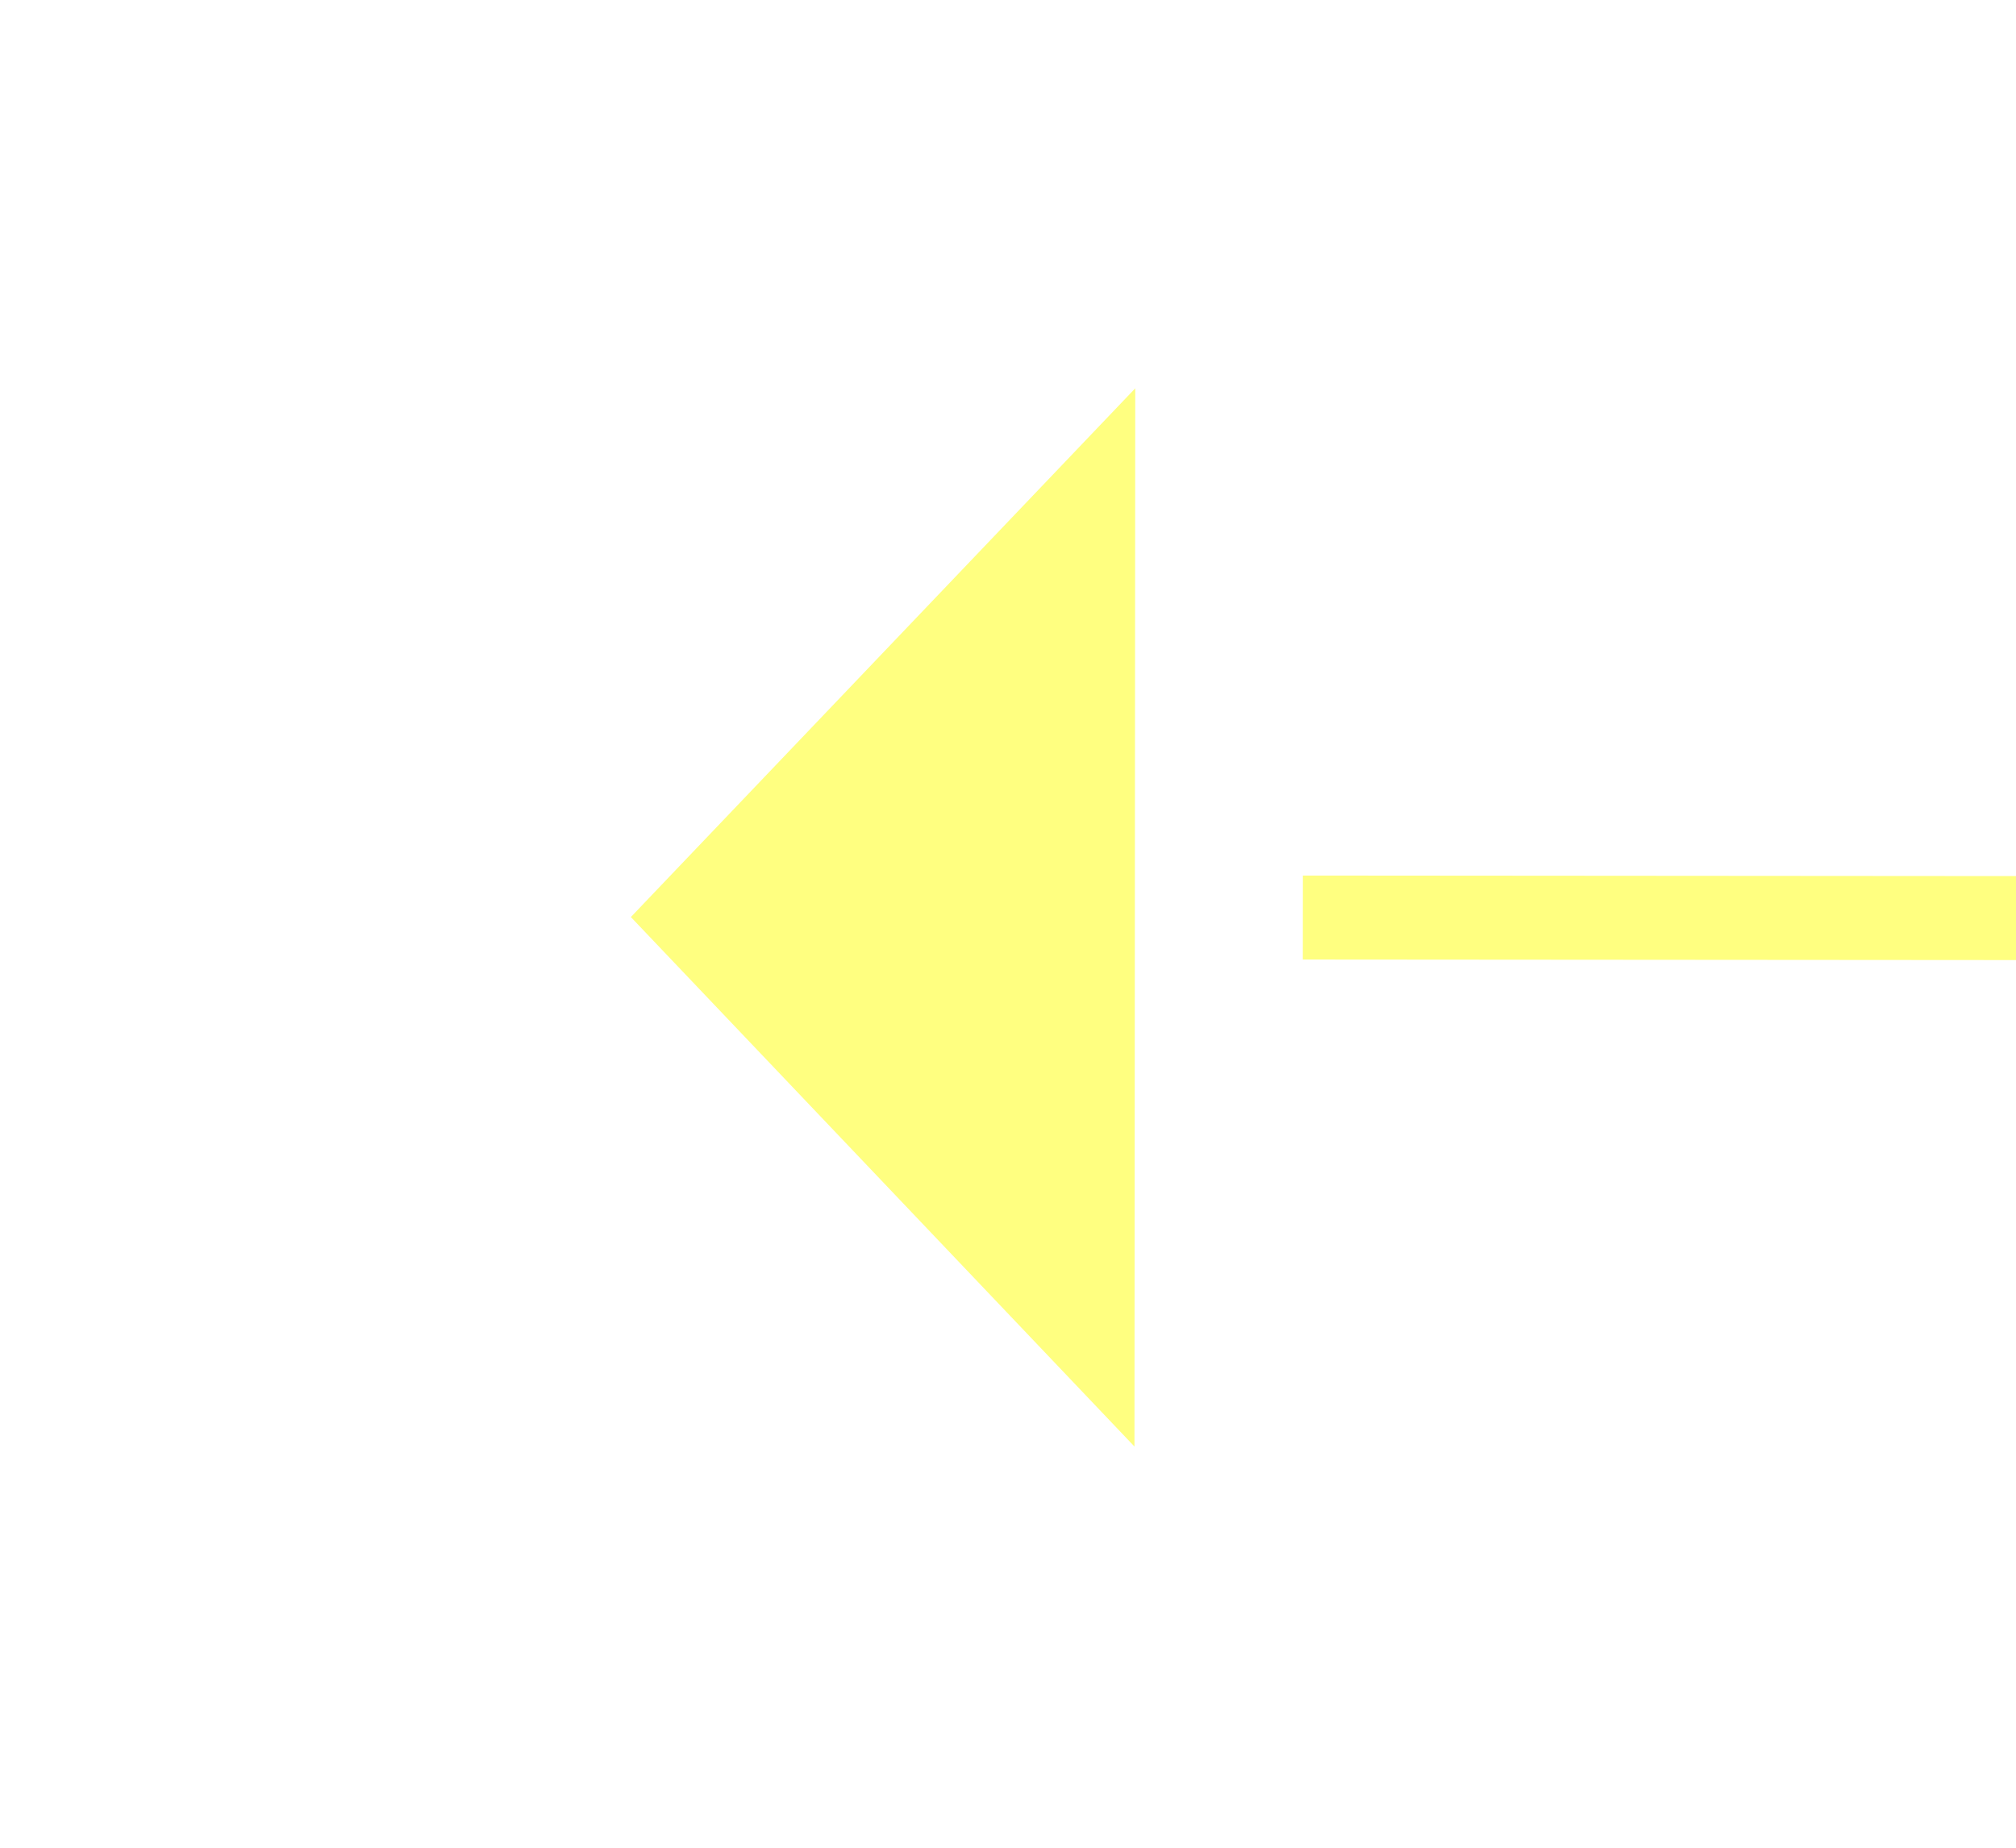
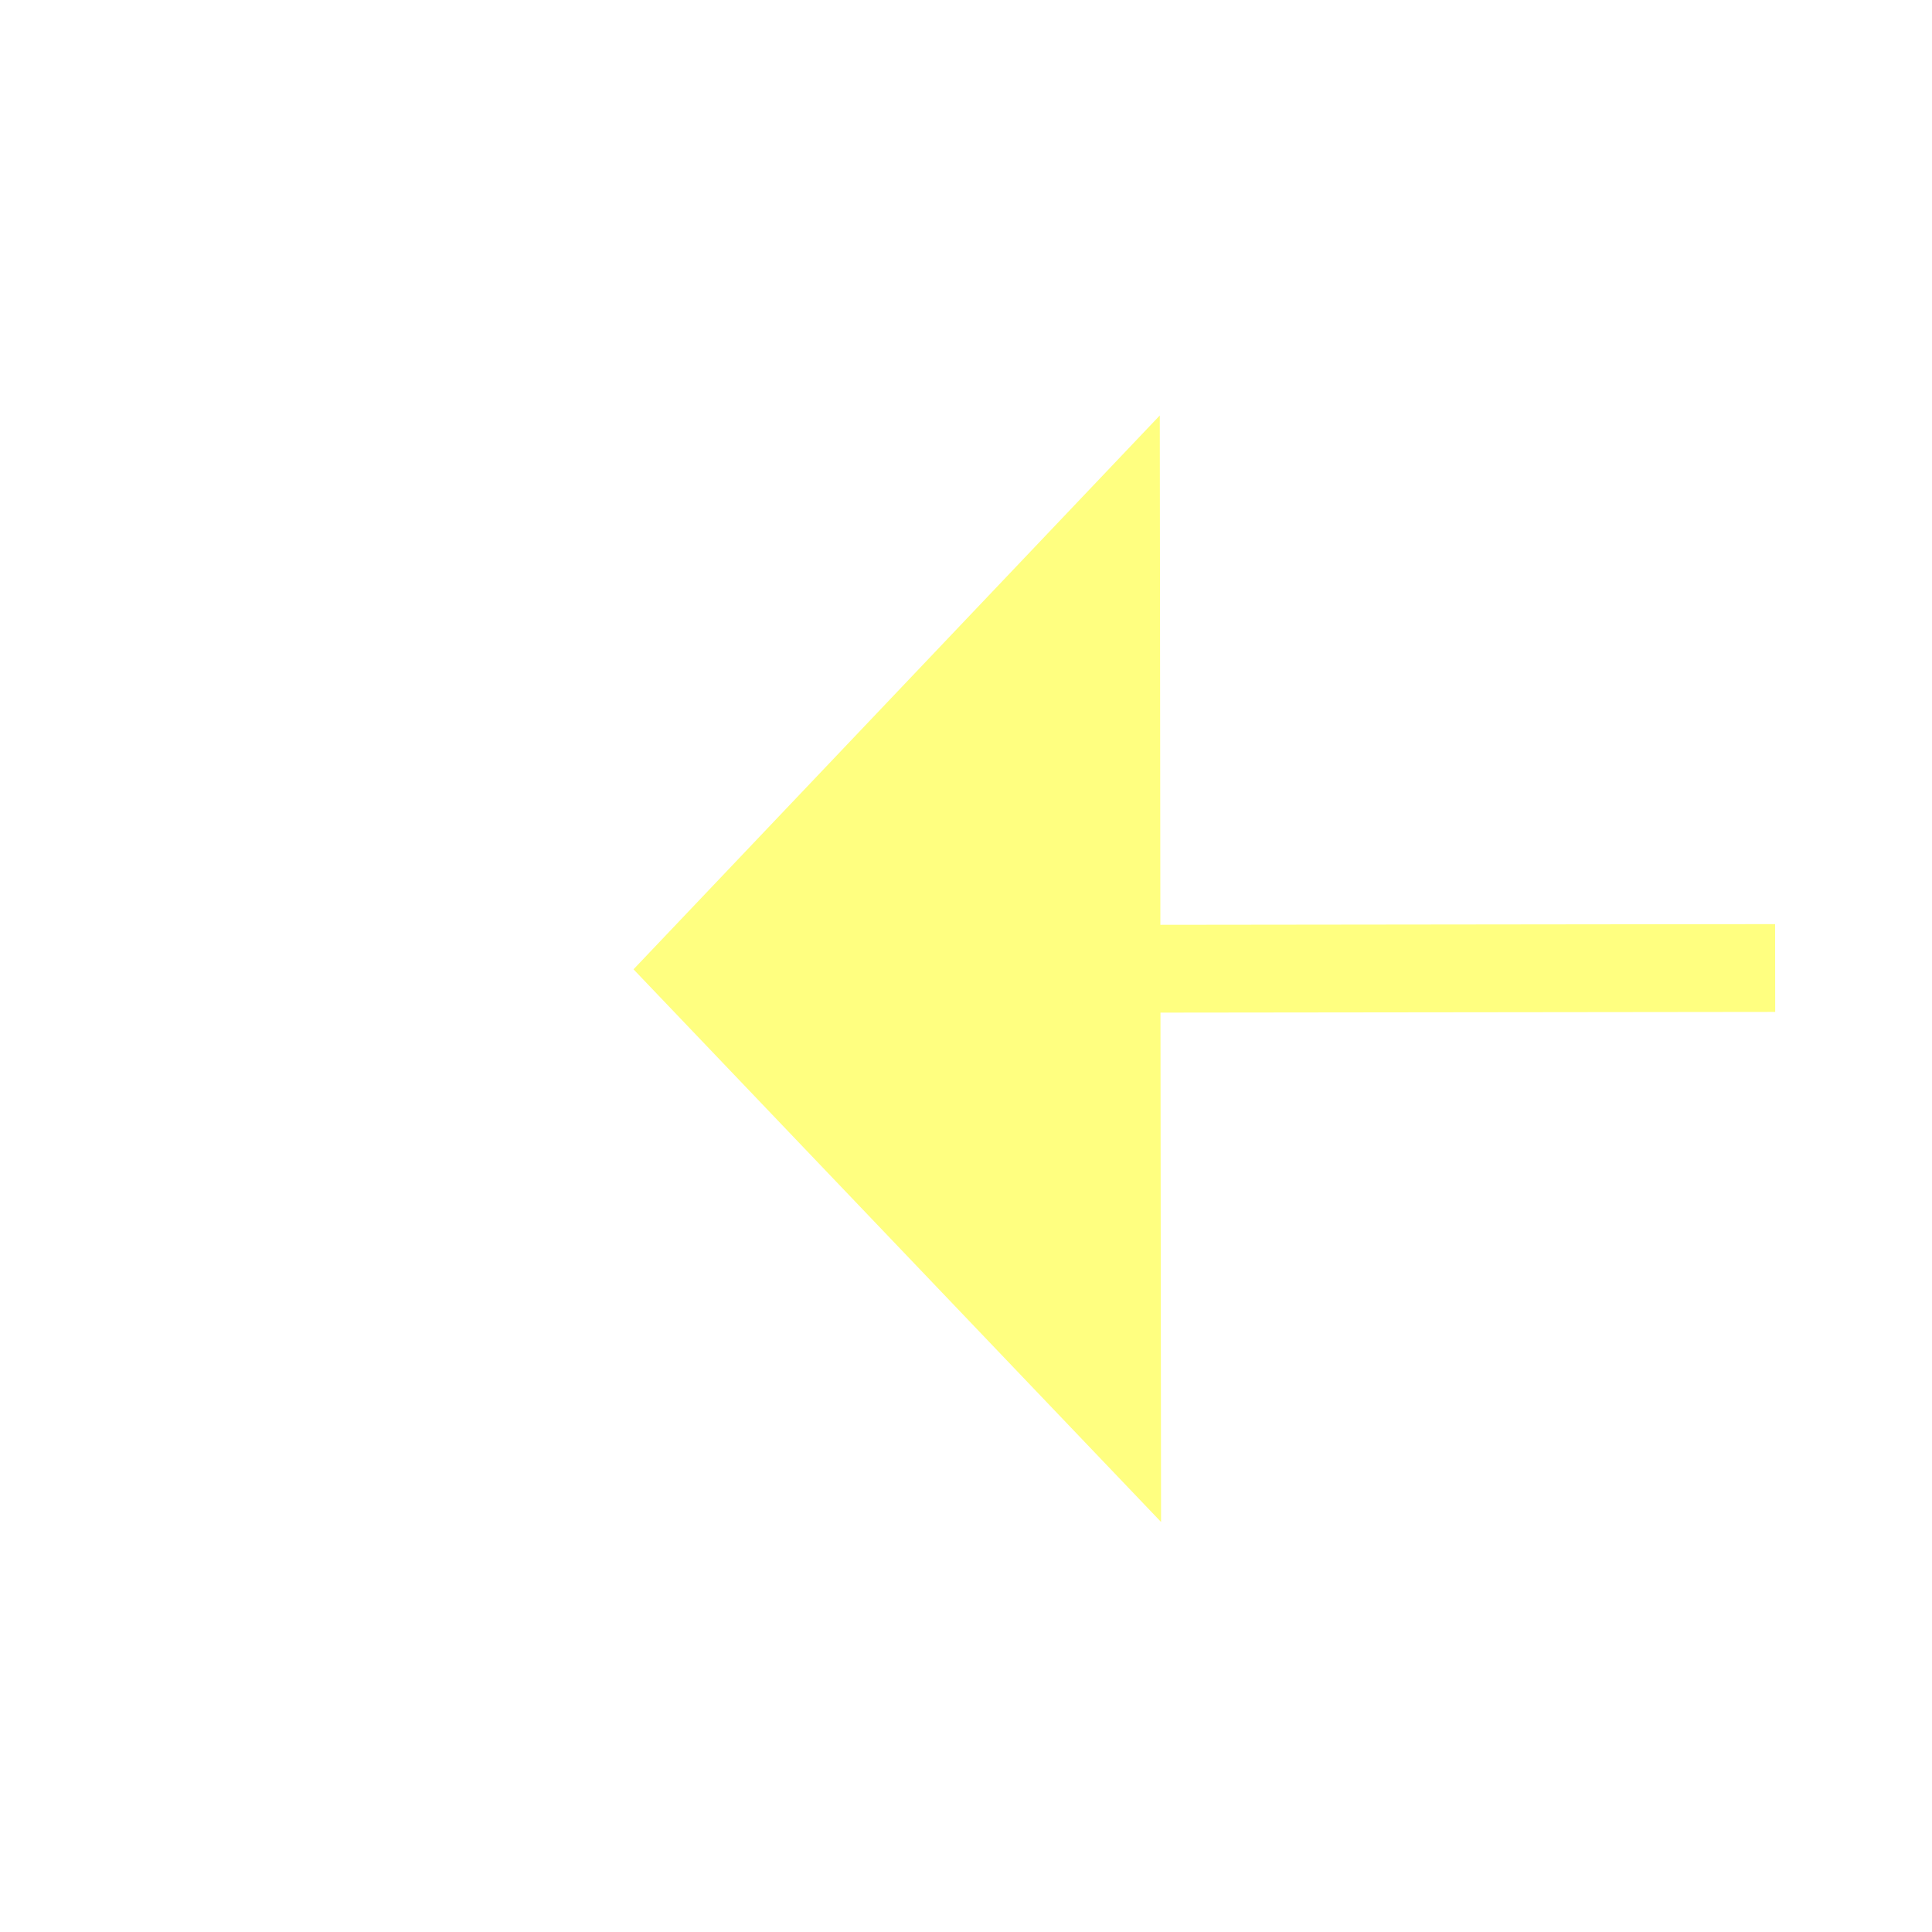
- <svg xmlns="http://www.w3.org/2000/svg" version="1.1" width="24px" height="22px" preserveAspectRatio="xMinYMid meet" viewBox="1004 8291  24 20">
-   <g transform="matrix(-0.544639 0.8386706 -0.8386706 -0.544639 8531.158 11969.959 )">
-     <path d="M 1037 8265.8  L 1043 8259.5  L 1037 8253.2  L 1037 8265.8  Z " fill-rule="nonzero" fill="#ffff80" stroke="none" transform="matrix(0.5440157 0.839075 -0.839075 0.5440157 7381.309 2936.357 )" />
-     <path d="M 935 8259.5  L 1038 8259.5  " stroke-width="1" stroke-dasharray="9,4" stroke="#ffff80" fill="none" transform="matrix(0.5440157 0.839075 -0.839075 0.5440157 7381.309 2936.357 )" />
+ <svg xmlns="http://www.w3.org/2000/svg" version="1.1" width="22px" height="22px" preserveAspectRatio="xMinYMid meet" viewBox="862 3483  22 20">
+   <g transform="matrix(-0.9925462 0.1218693 -0.1218693 -0.9925462 2165.182 6853.572 )">
+     <path d="M 871 3495.8  L 877 3489.5  L 871 3483.2  L 871 3495.8  Z " fill-rule="nonzero" fill="#ffff80" stroke="none" transform="matrix(0.9926851 0.120732 -0.120732 0.9926851 427.4716 -76.43295 )" />
+     <path d="M 812 3489.5  L 872 3489.5  " stroke-width="1" stroke-dasharray="9,4" stroke="#ffff80" fill="none" transform="matrix(0.9926851 0.120732 -0.120732 0.9926851 427.4716 -76.43295 )" />
  </g>
</svg>
